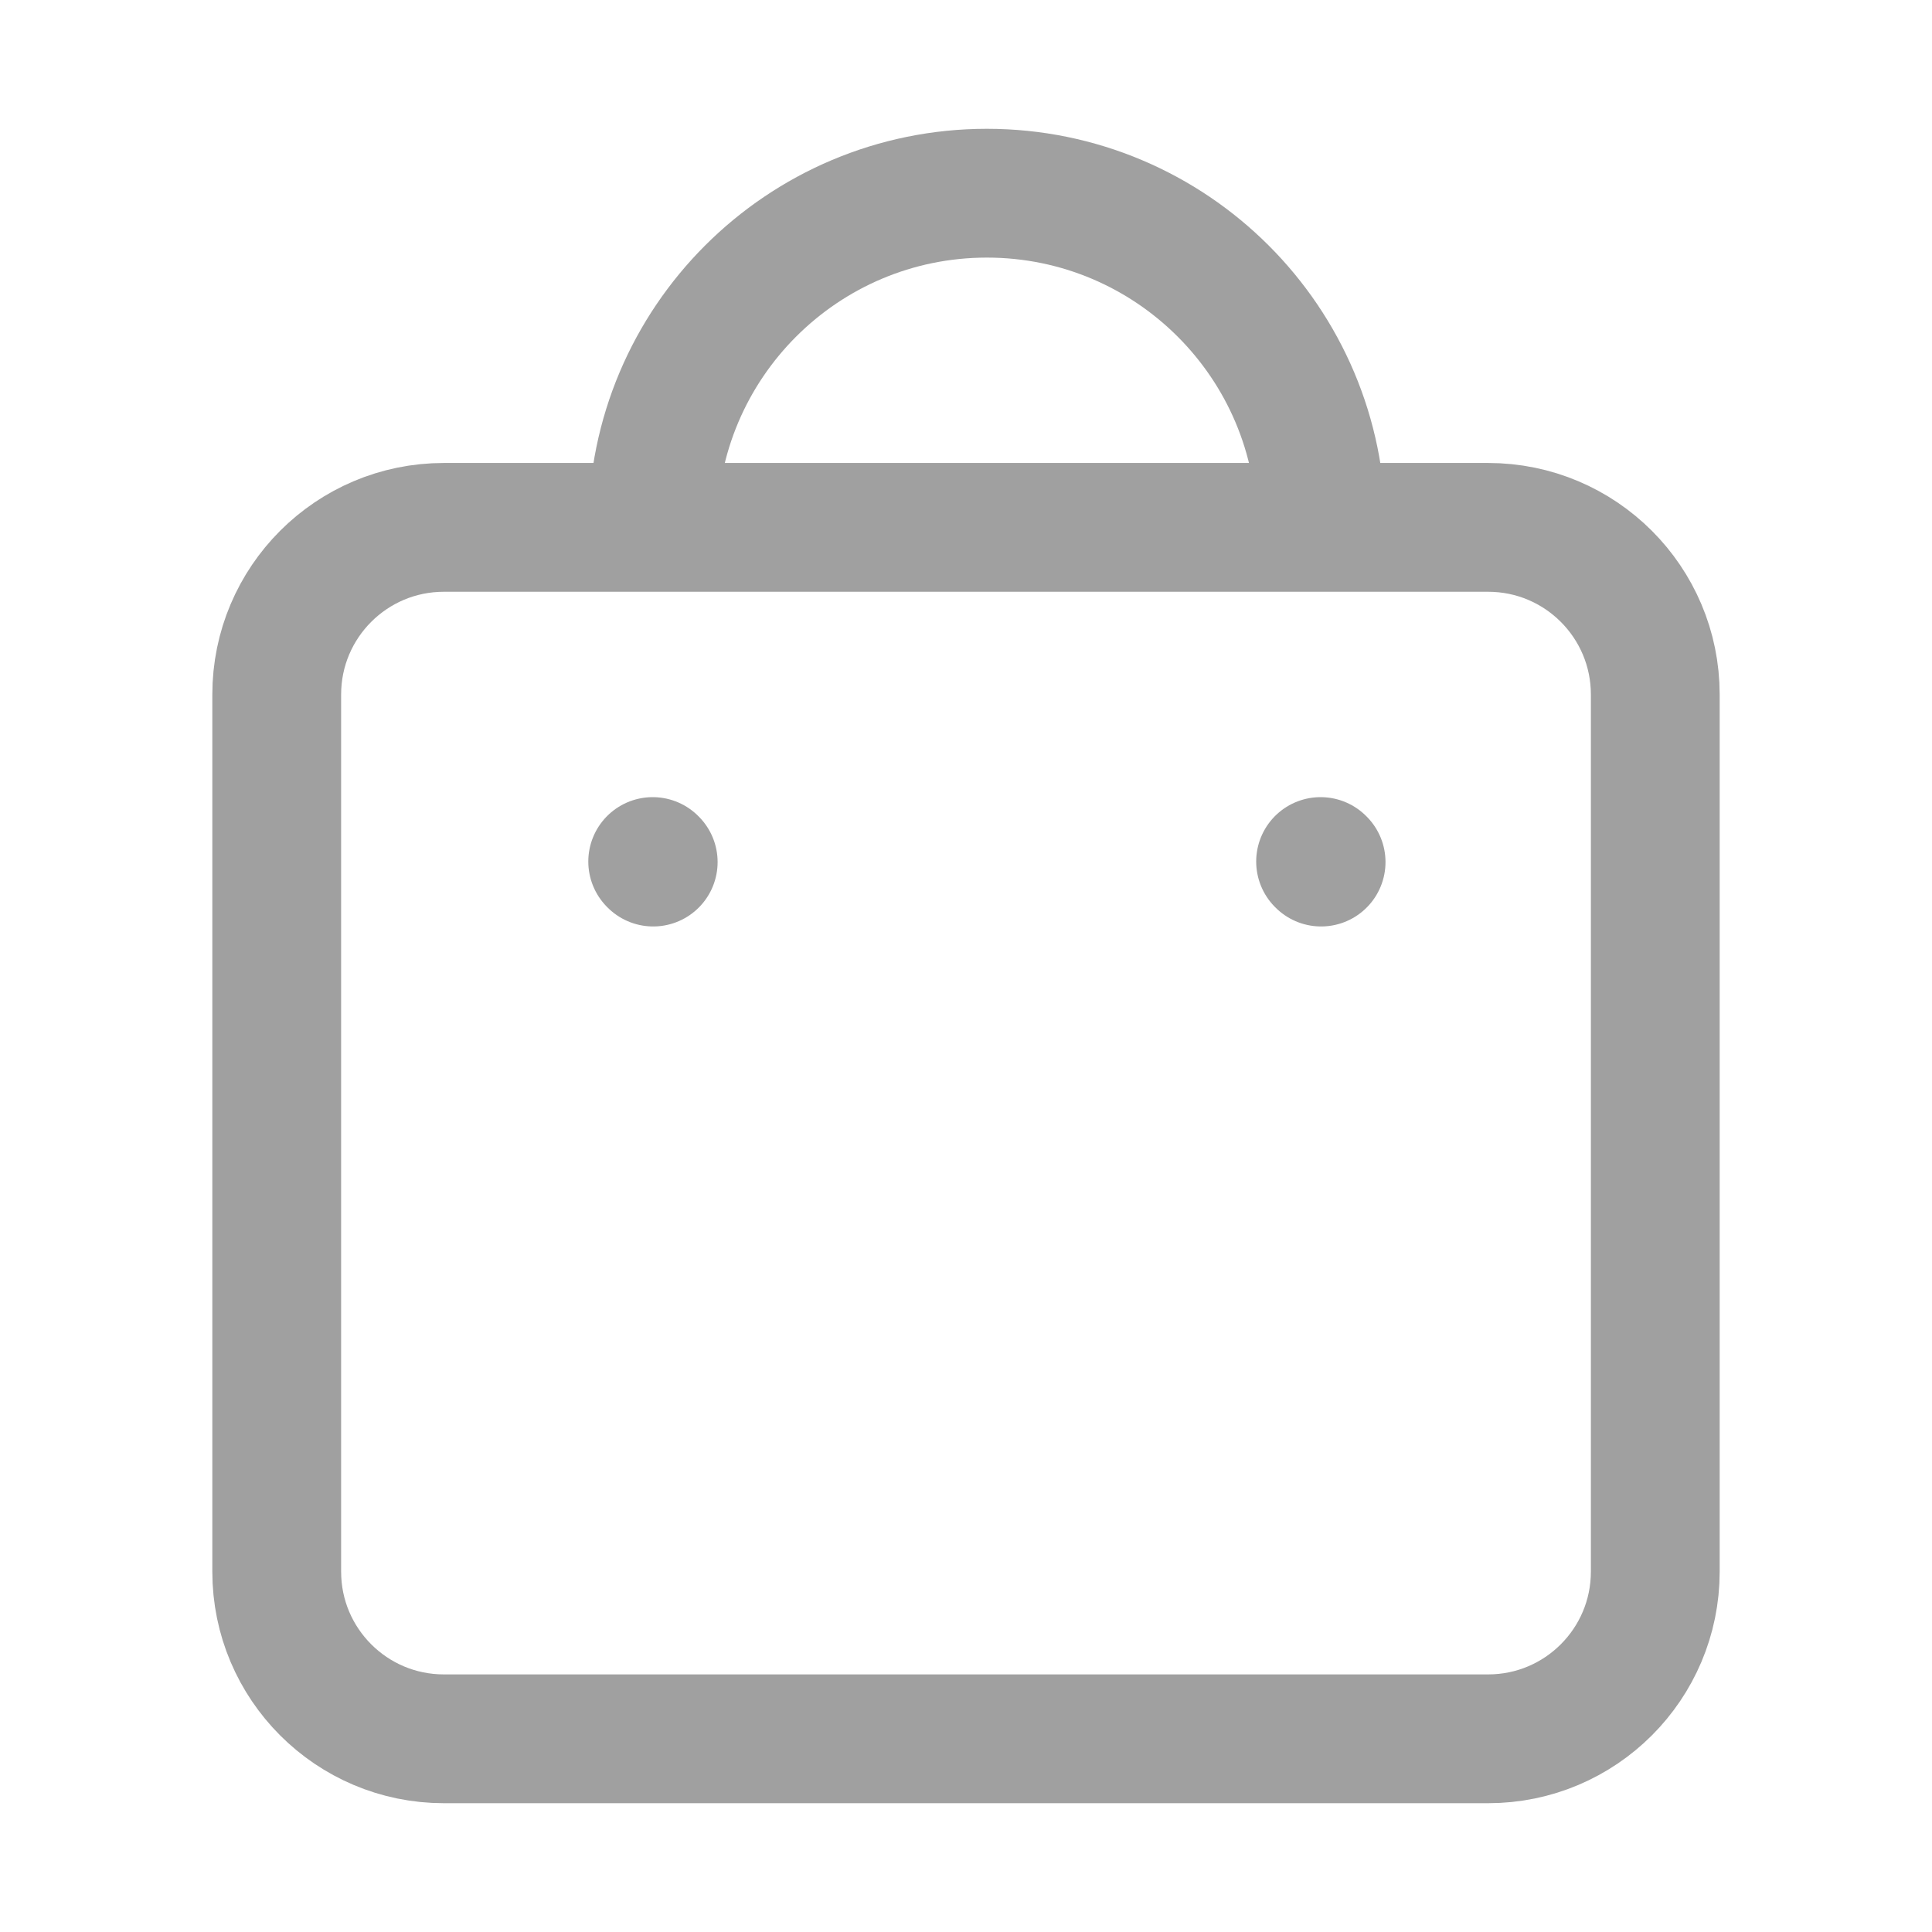
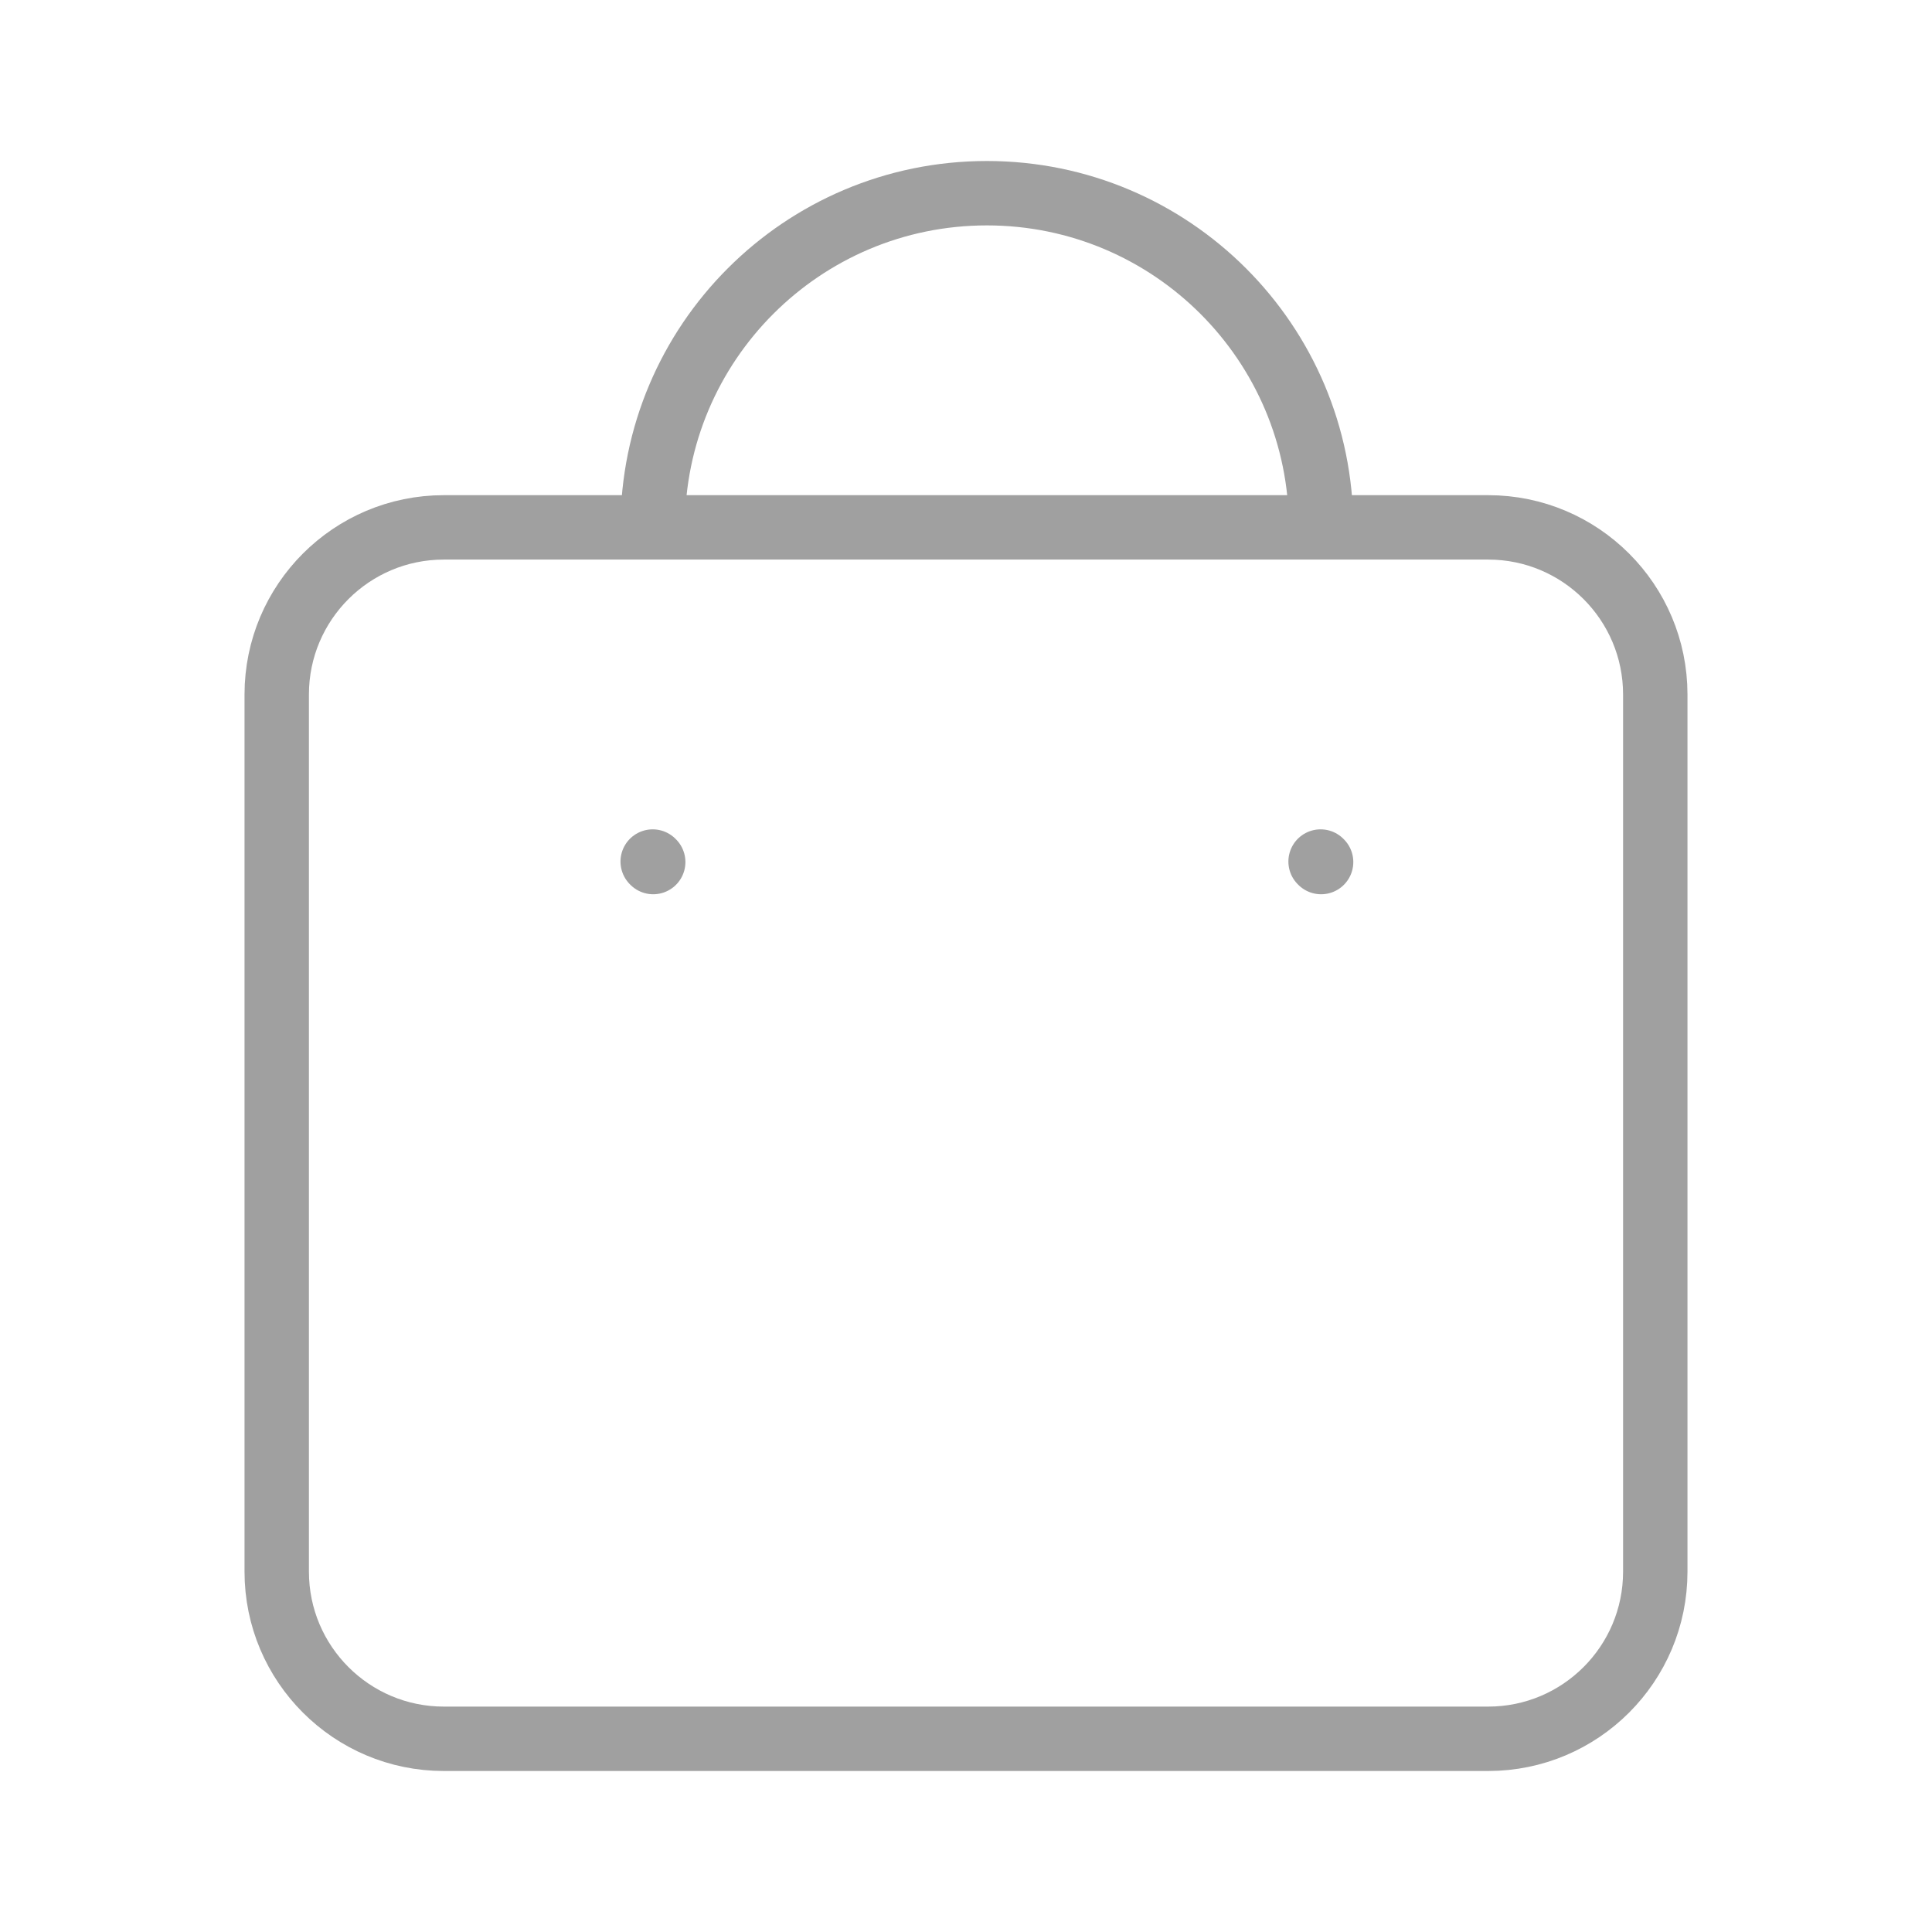
<svg xmlns="http://www.w3.org/2000/svg" width="30" height="30" viewBox="0 0 30 30" fill="none">
-   <path d="M20.514 13.386L20.506 13.378M10.143 13.386L10.135 13.378M20.514 8.189C20.514 5.323 18.19 3 15.324 3C12.459 3 10.135 5.323 10.135 8.189M6.892 27H23.108C24.541 27 25.703 25.838 25.703 24.405V10.784C25.703 9.351 24.541 8.189 23.108 8.189H6.892C5.459 8.189 4.297 9.351 4.297 10.784V24.405C4.297 25.838 5.459 27 6.892 27Z" stroke="#A0A0A0" stroke-width="2" stroke-linecap="round" stroke-linejoin="round" />
+   <path d="M20.514 13.386L20.506 13.378M10.143 13.386L10.135 13.378M20.514 8.189C20.514 5.323 18.19 3 15.324 3C12.459 3 10.135 5.323 10.135 8.189M6.892 27H23.108C24.541 27 25.703 25.838 25.703 24.405V10.784C25.703 9.351 24.541 8.189 23.108 8.189H6.892C5.459 8.189 4.297 9.351 4.297 10.784V24.405C4.297 25.838 5.459 27 6.892 27Z" stroke="#A0A0A0" strokeWidth="2" stroke-linecap="round" stroke-linejoin="round" />
</svg>
